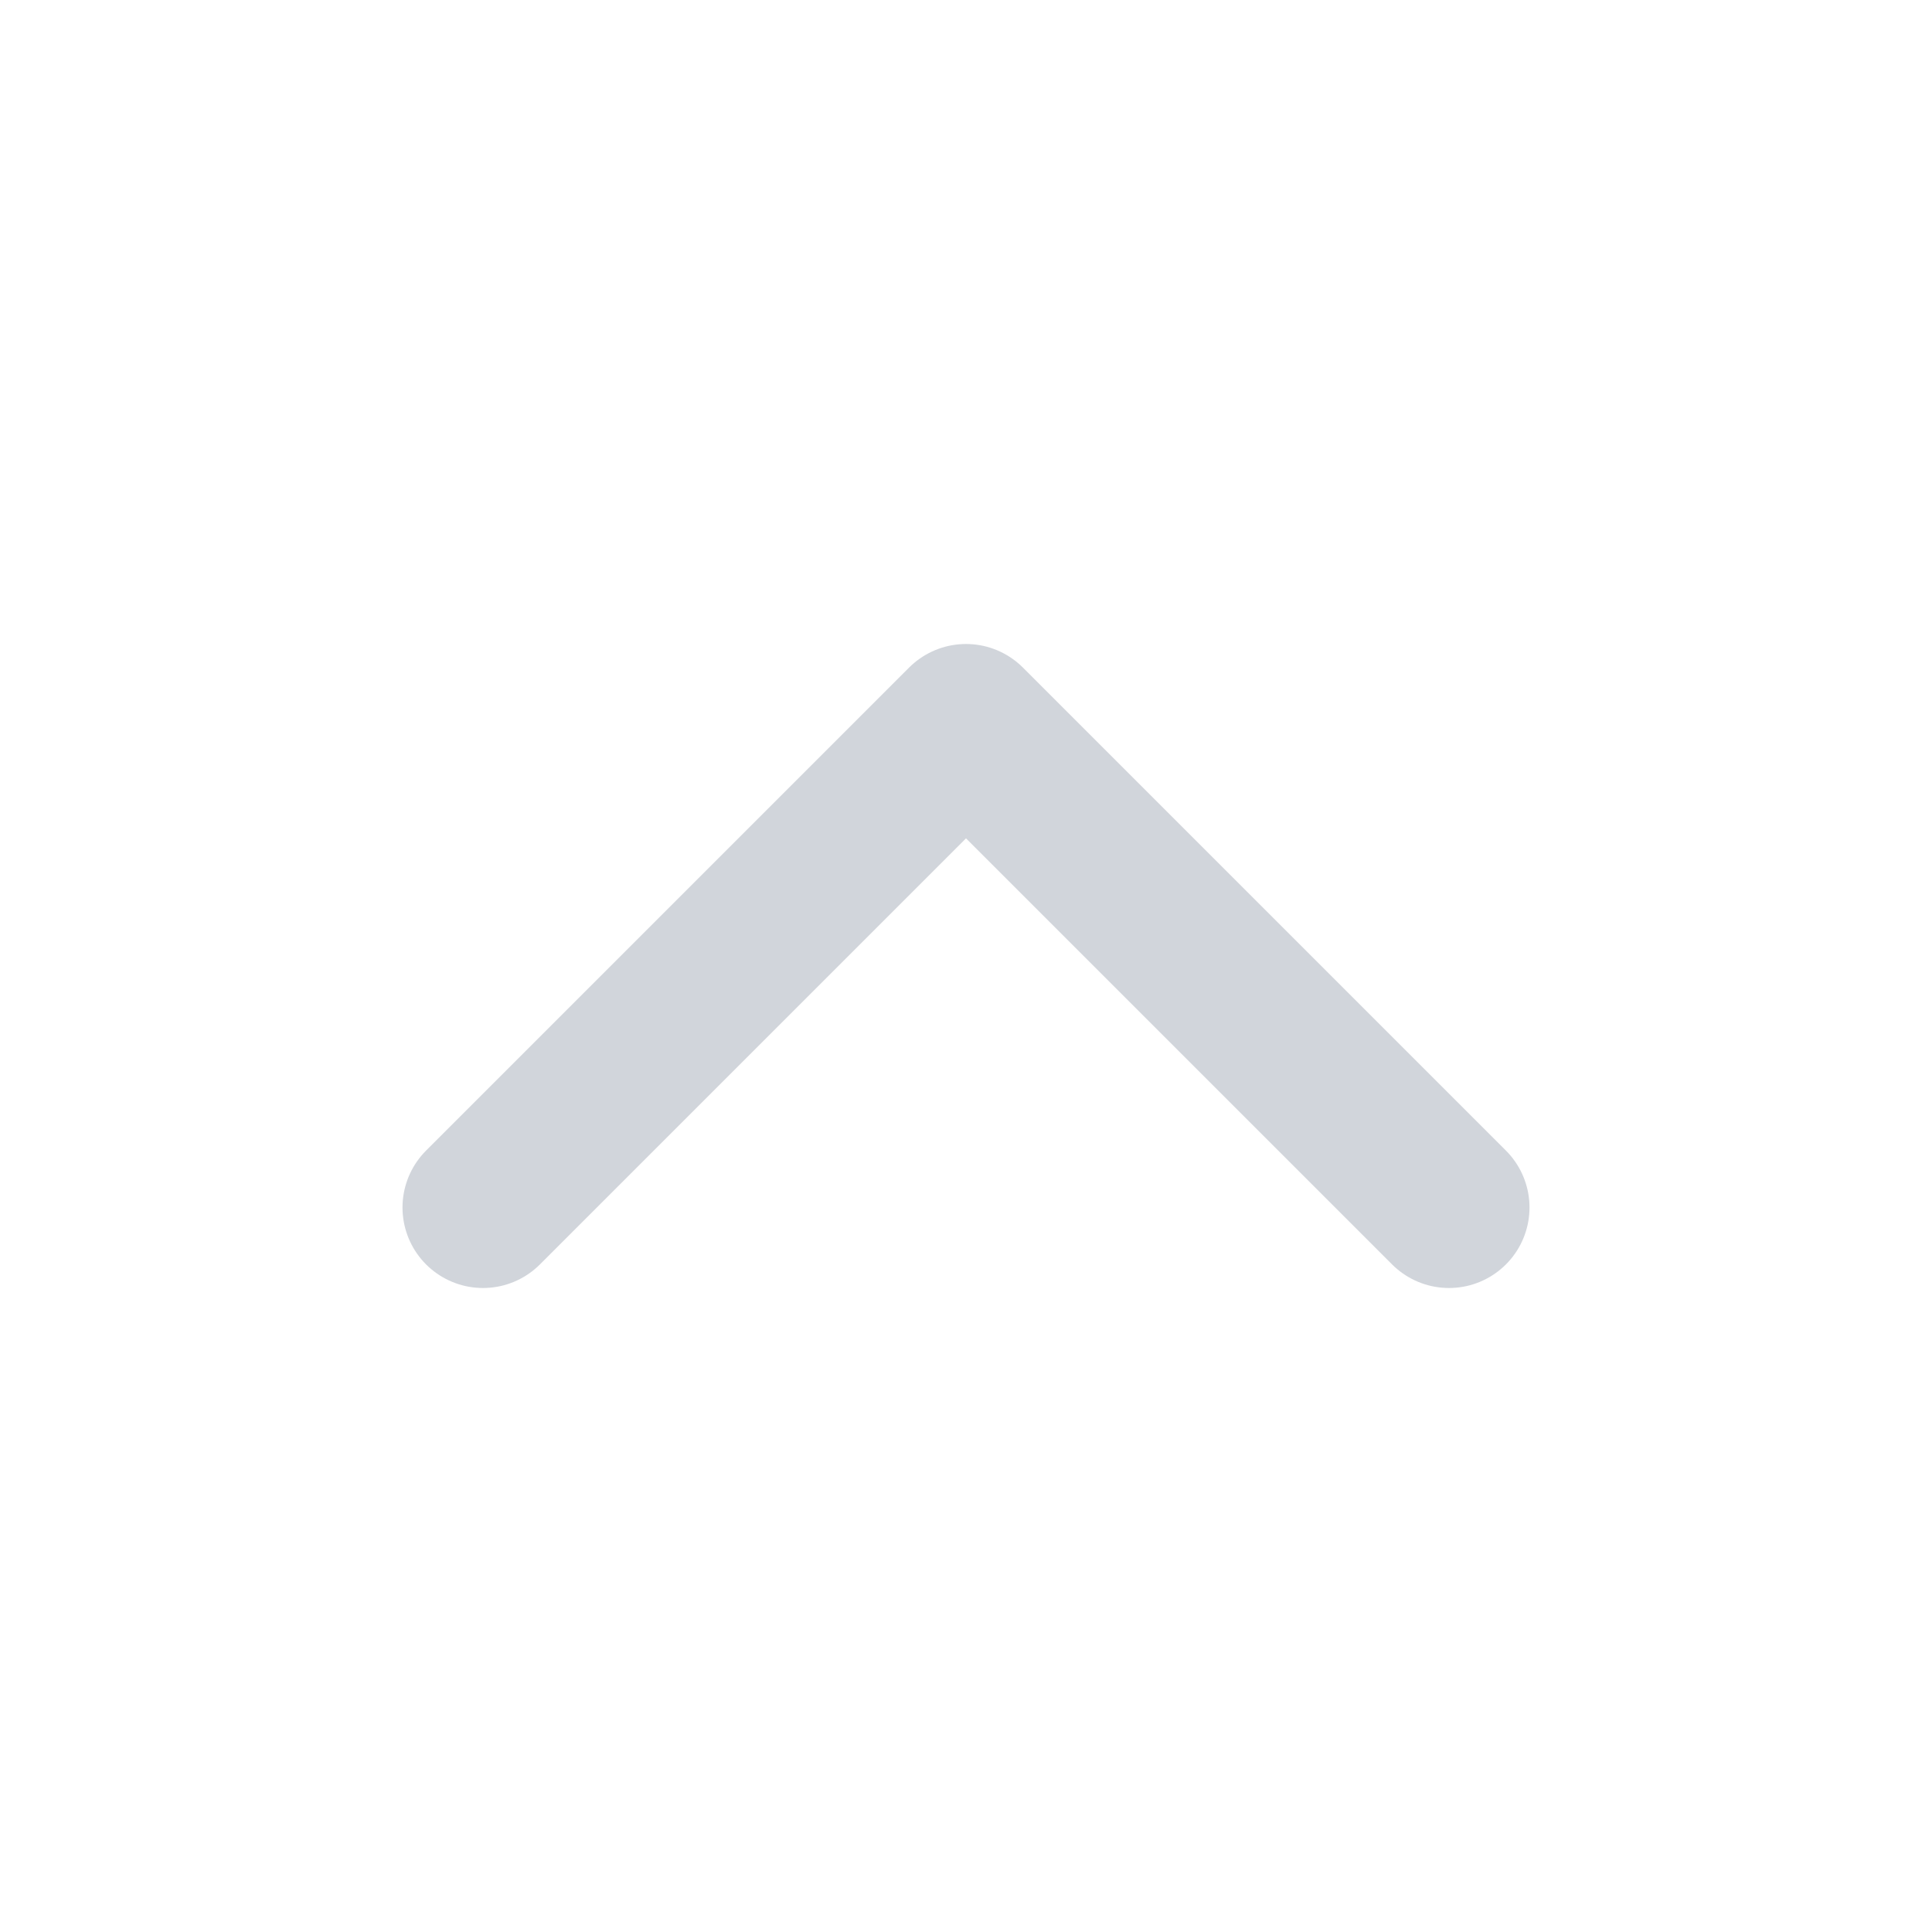
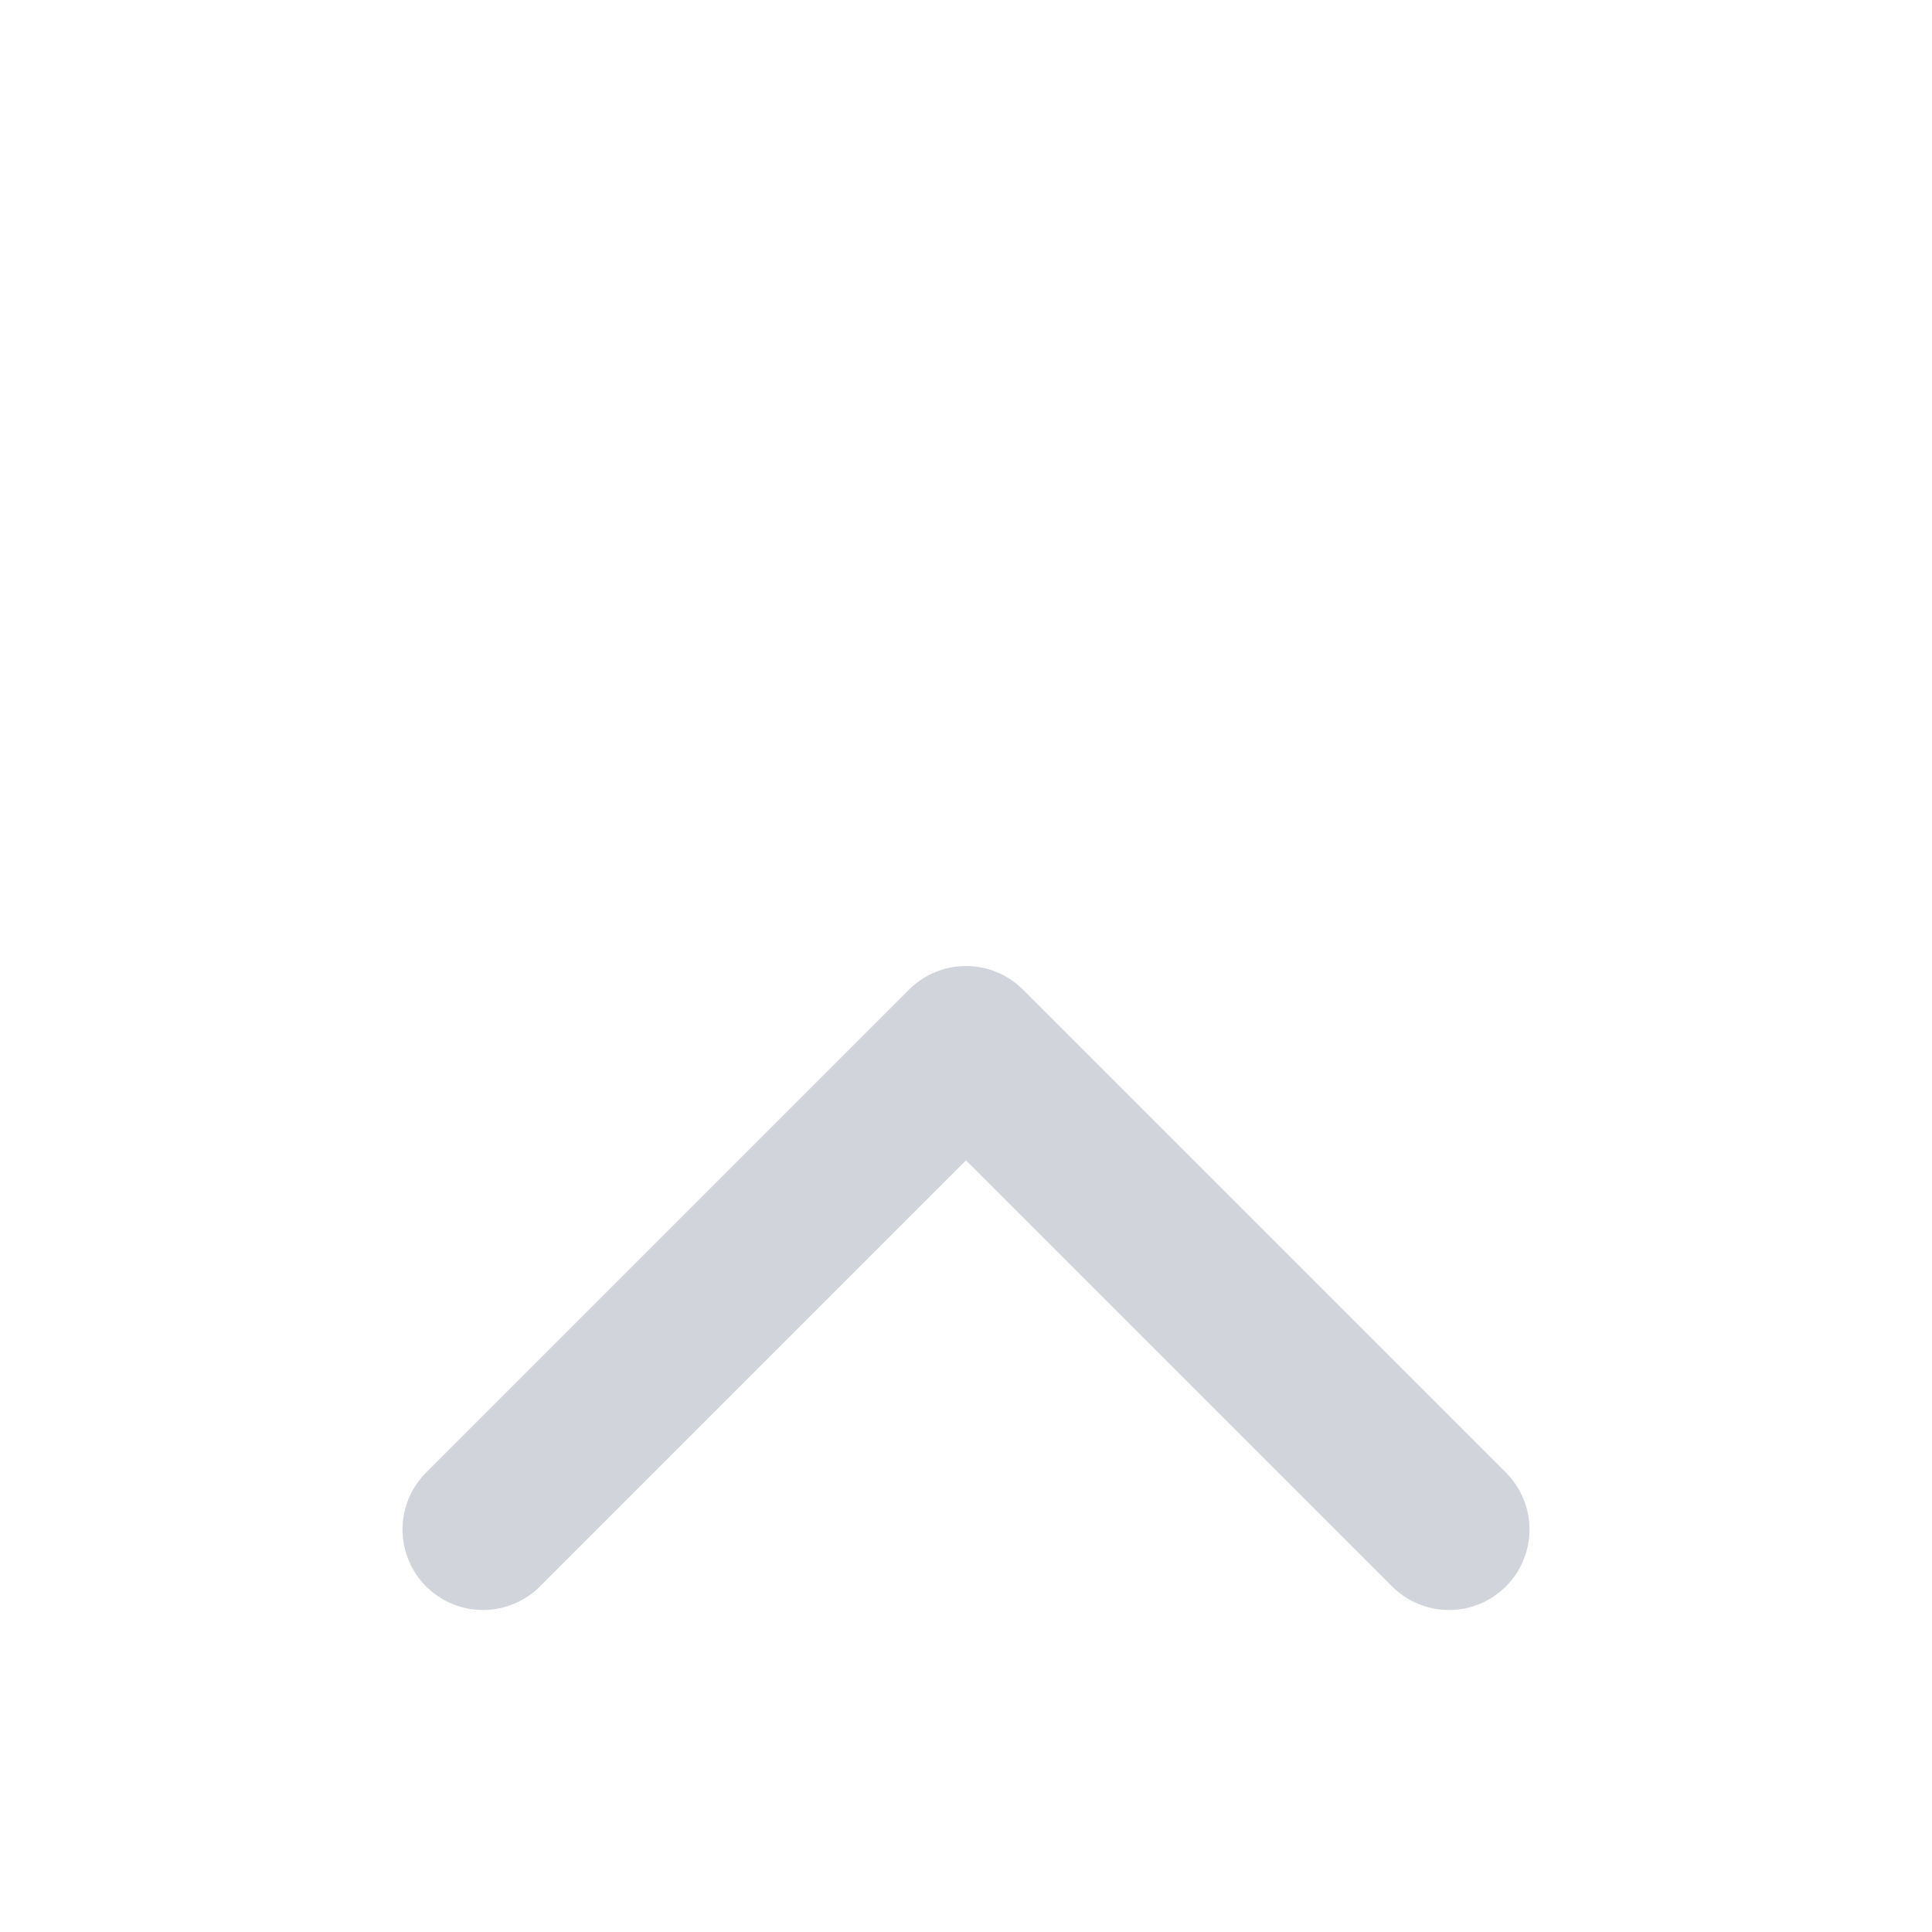
- <svg xmlns="http://www.w3.org/2000/svg" width="24" height="24" viewBox="0 0 24 24" fill="none" stroke="#d1d5db" stroke-width="2" stroke-linecap="round" stroke-linejoin="round" class="icon icon-tabler icons-tabler-outline icon-tabler-chevron-up">
+ <svg xmlns="http://www.w3.org/2000/svg" width="24" height="24" viewBox="0 0 24 16" fill="none" stroke="#d1d5db" stroke-width="2" stroke-linecap="round" stroke-linejoin="round" class="icon icon-tabler icons-tabler-outline icon-tabler-chevron-up">
  <path stroke="none" d="M0 0h24v24H0z" fill="none" />
  <path d="M6 15l6 -6l6 6" />
</svg>
